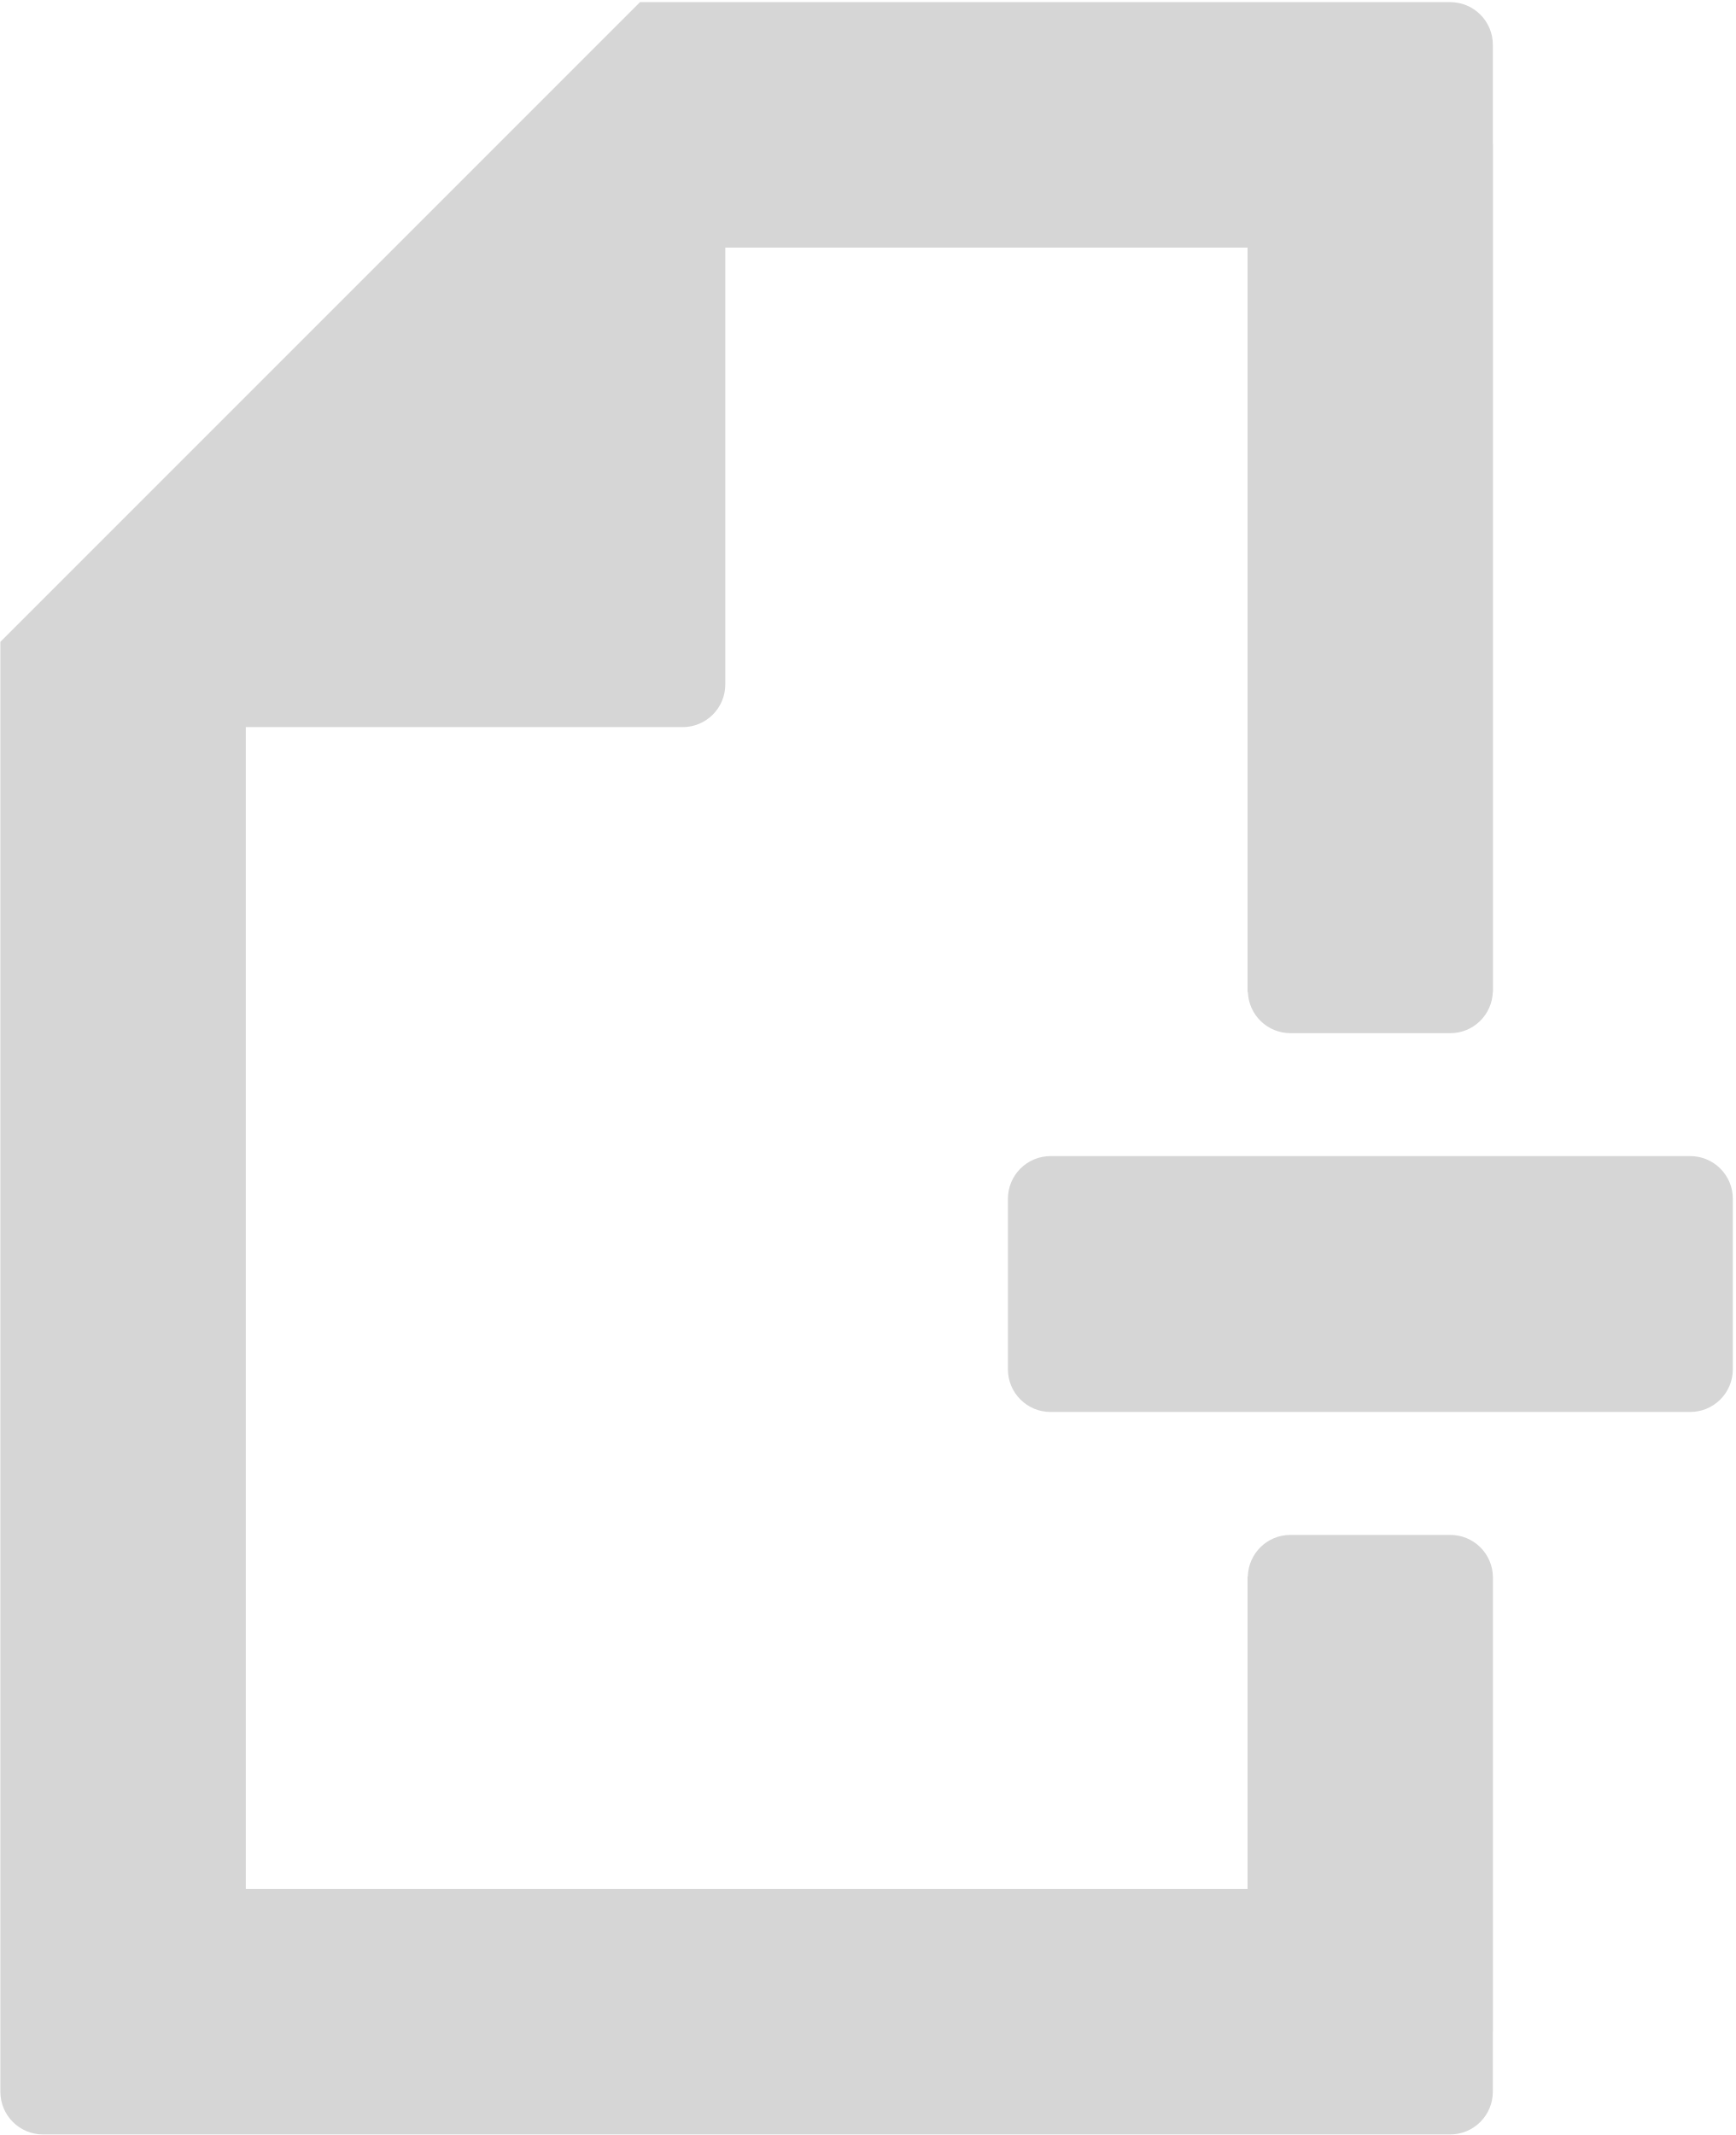
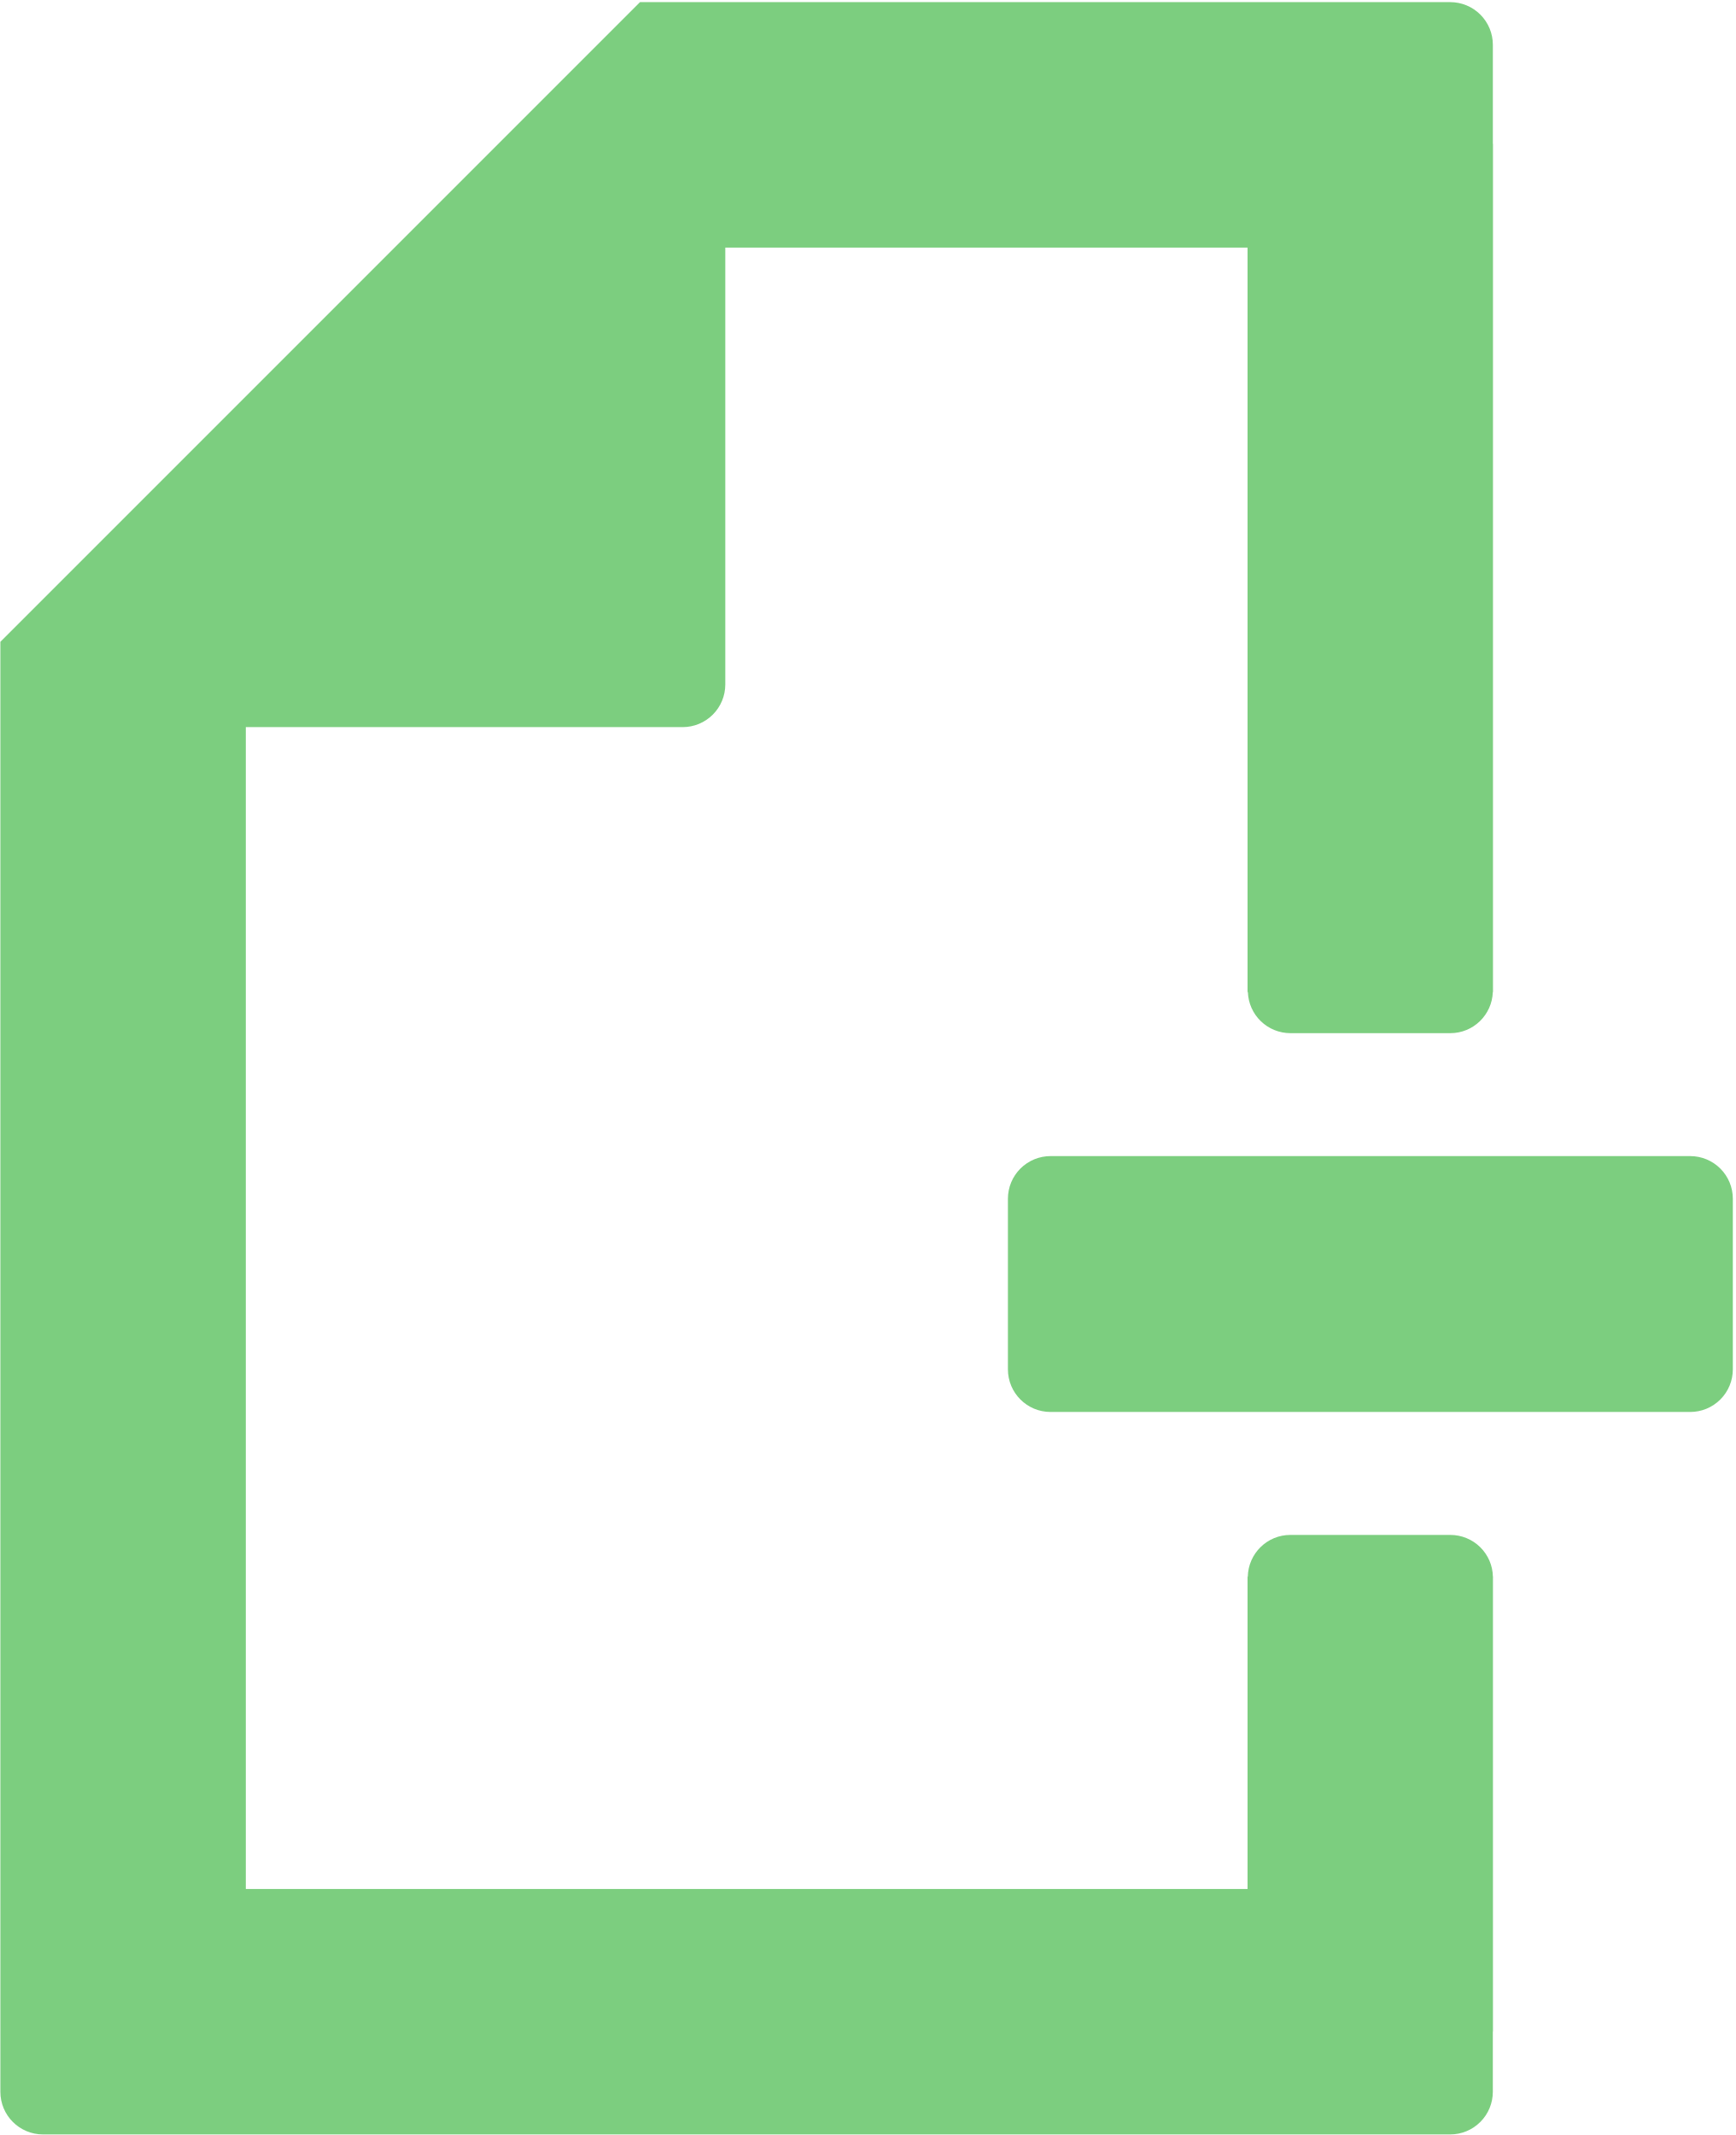
<svg xmlns="http://www.w3.org/2000/svg" width="613" height="754" viewBox="0 0 613 754" fill="none">
-   <path d="M527.318 557.127V556.839H527.292C527.219 552.9 525.603 549.146 522.791 546.385C519.98 543.624 516.197 542.076 512.256 542.074H455.755C447.537 542.074 440.885 548.665 440.72 556.839H440.633V667.126H86.817V256.791H241.111C245.106 256.791 248.937 255.204 251.761 252.379C254.586 249.555 256.172 245.724 256.172 241.729V87.435H440.633V350.353H440.746C440.879 354.246 442.518 357.936 445.318 360.645C448.118 363.353 451.86 364.87 455.755 364.874H512.256C520.396 364.874 526.969 358.415 527.265 350.353H527.318V50.818H527.274V15.811C527.274 11.817 525.687 7.986 522.863 5.161C520.038 2.337 516.207 0.75 512.213 0.75H226.05L0.132 226.668V738.741C0.132 747.063 6.87 753.802 15.193 753.802H512.204C516.199 753.802 520.03 752.215 522.854 749.39C525.679 746.566 527.265 742.735 527.265 738.741V717.429H527.309V557.127H527.318Z" fill="#B1B1B1" fill-opacity="0.53" />
-   <path d="M596.973 408.287H371.055C367.061 408.287 363.23 409.874 360.405 412.698C357.581 415.523 355.994 419.354 355.994 423.348V483.593C355.994 491.907 362.733 498.654 371.055 498.654H596.973C600.968 498.654 604.799 497.068 607.623 494.243C610.448 491.419 612.035 487.588 612.035 483.593V423.348C612.035 419.354 610.448 415.523 607.623 412.698C604.799 409.874 600.968 408.287 596.973 408.287Z" fill="#B1B1B1" fill-opacity="0.53" />
+   <path d="M527.318 557.127V556.839H527.292C527.219 552.9 525.603 549.146 522.791 546.385C519.98 543.624 516.197 542.076 512.256 542.074H455.755C447.537 542.074 440.885 548.665 440.72 556.839H440.633V667.126H86.817V256.791H241.111C245.106 256.791 248.937 255.204 251.761 252.379C254.586 249.555 256.172 245.724 256.172 241.729V87.435H440.633V350.353H440.746C440.879 354.246 442.518 357.936 445.318 360.645C448.118 363.353 451.86 364.87 455.755 364.874H512.256C520.396 364.874 526.969 358.415 527.265 350.353H527.318V50.818H527.274V15.811C527.274 11.817 525.687 7.986 522.863 5.161C520.038 2.337 516.207 0.75 512.213 0.75H226.05L0.132 226.668V738.741C0.132 747.063 6.87 753.802 15.193 753.802H512.204C516.199 753.802 520.03 752.215 522.854 749.39C525.679 746.566 527.265 742.735 527.265 738.741V717.429H527.309V557.127H527.318Z" fill="#7cce7f" />
+   <path d="M596.973 408.287H371.055C367.061 408.287 363.23 409.874 360.405 412.698C357.581 415.523 355.994 419.354 355.994 423.348V483.593C355.994 491.907 362.733 498.654 371.055 498.654H596.973C600.968 498.654 604.799 497.068 607.623 494.243C610.448 491.419 612.035 487.588 612.035 483.593V423.348C612.035 419.354 610.448 415.523 607.623 412.698C604.799 409.874 600.968 408.287 596.973 408.287Z" fill="#7cce7f" />
</svg>
